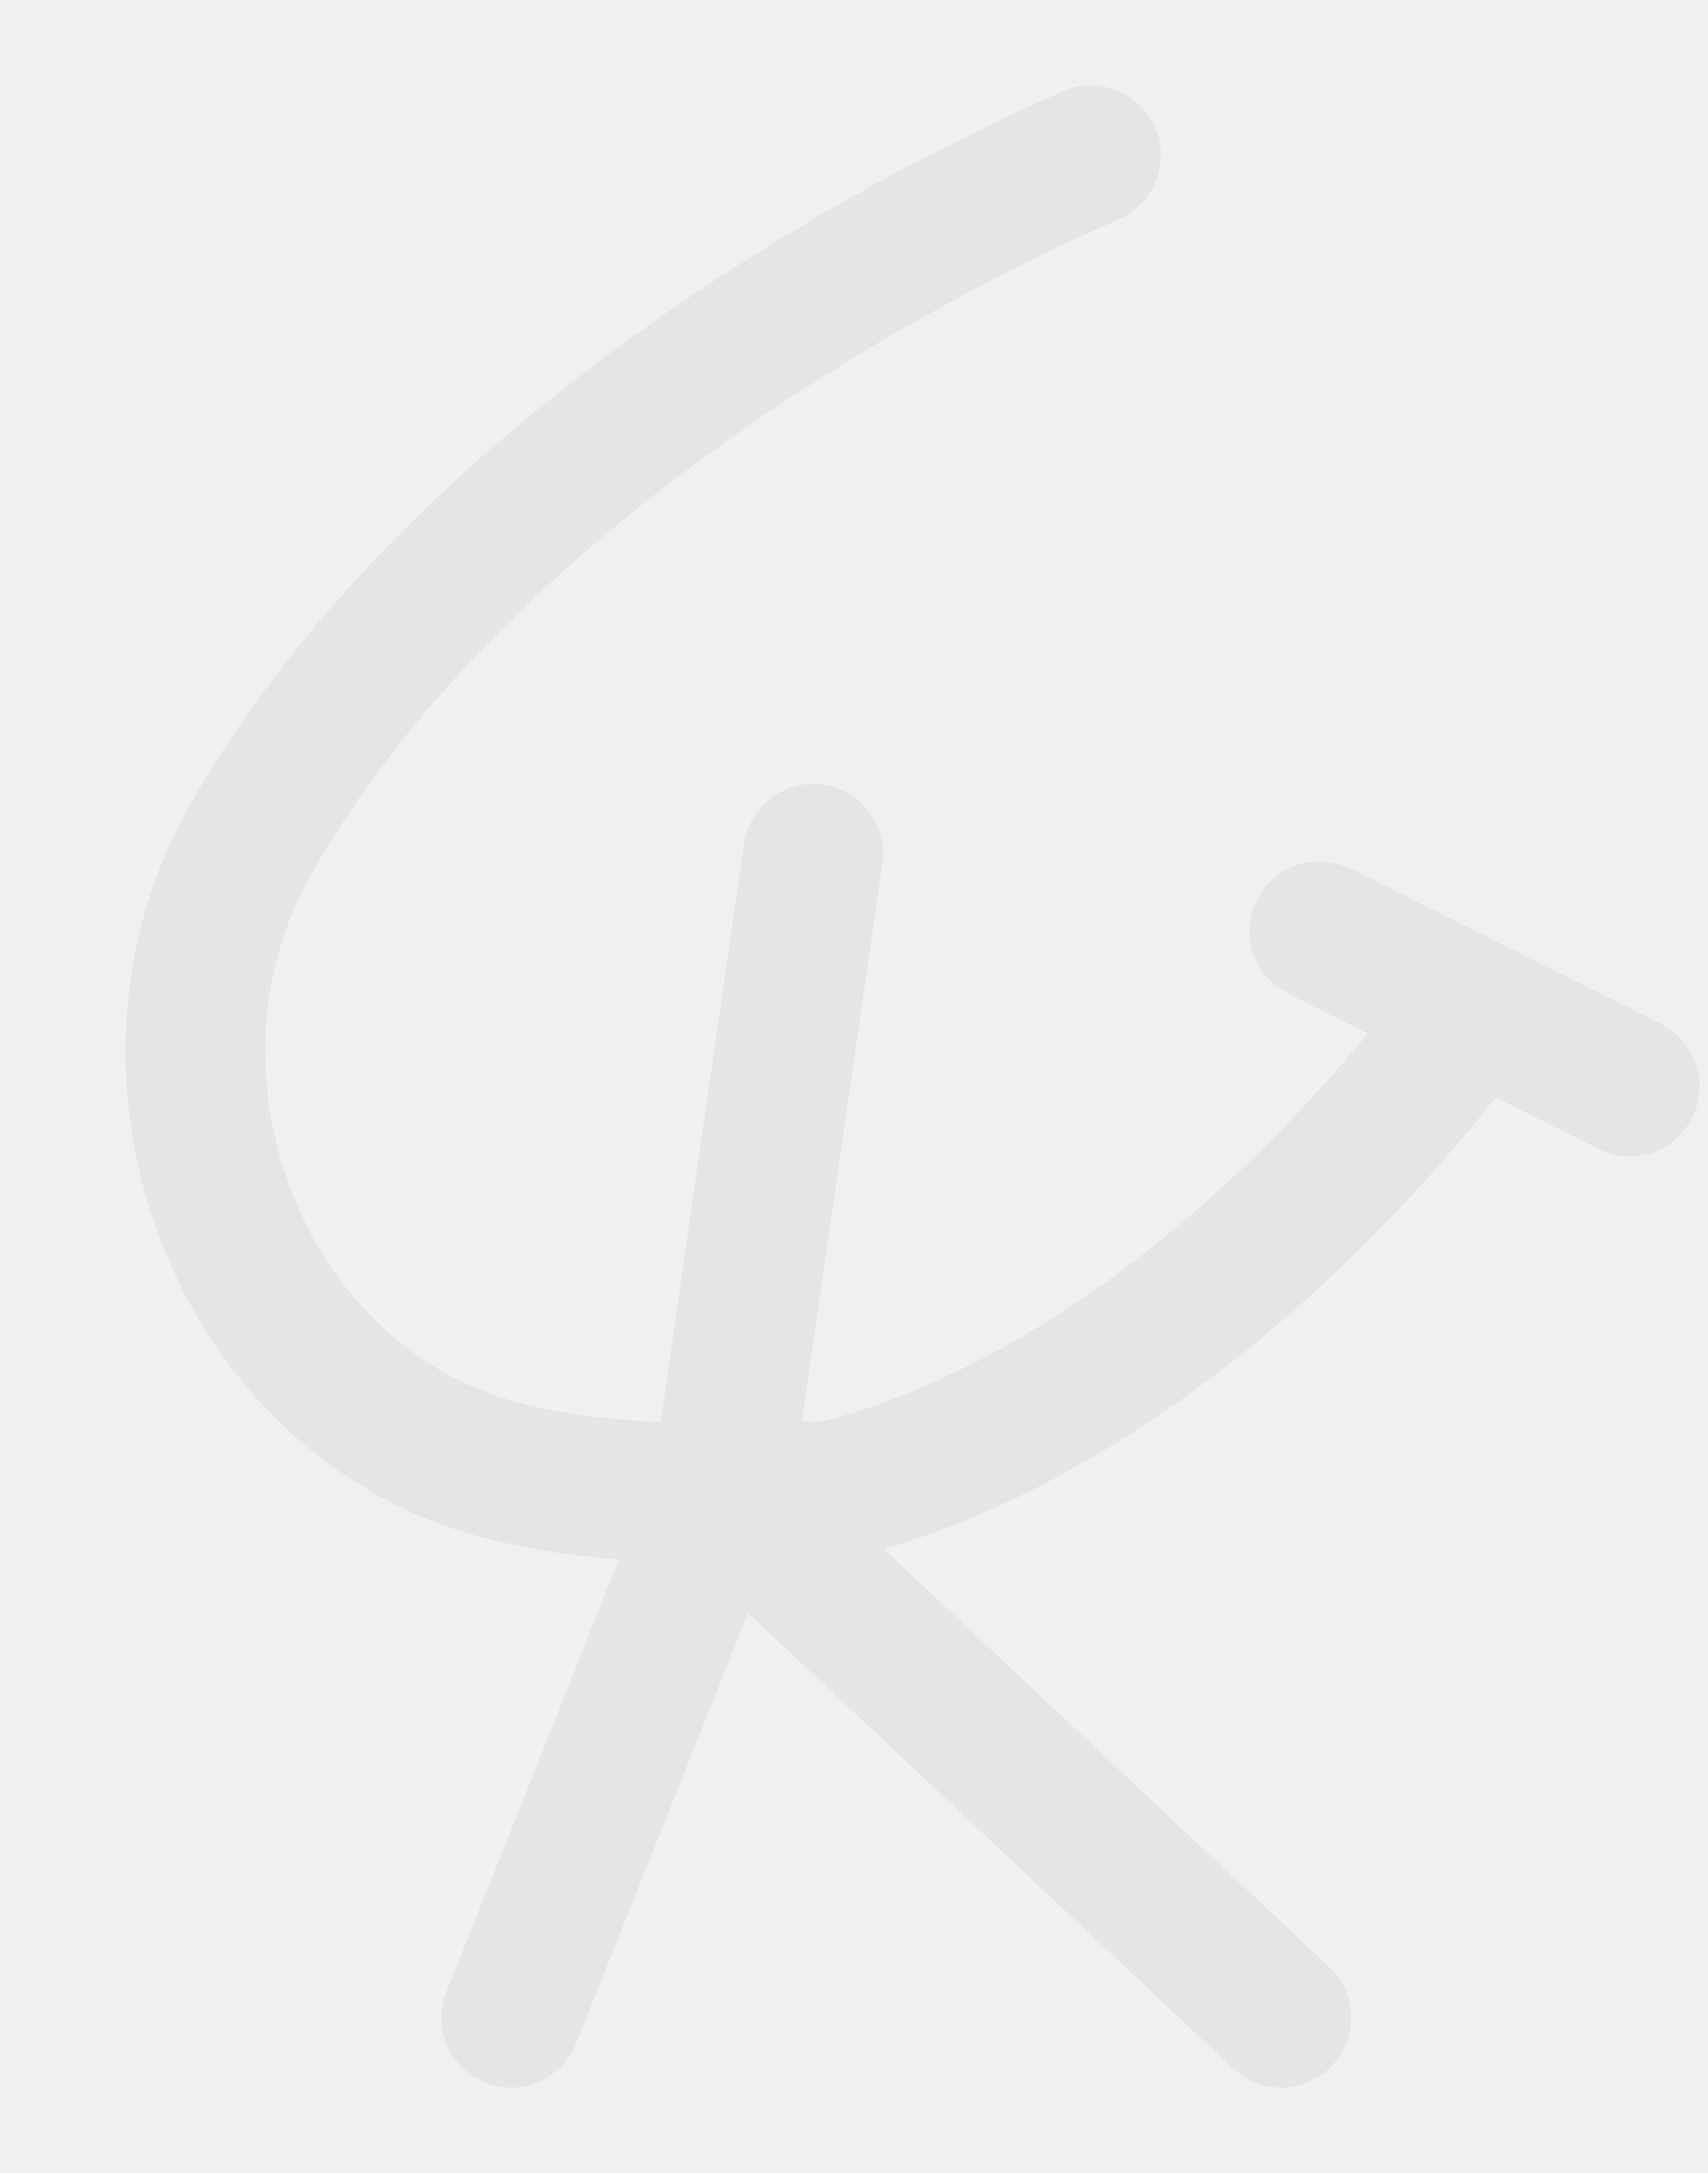
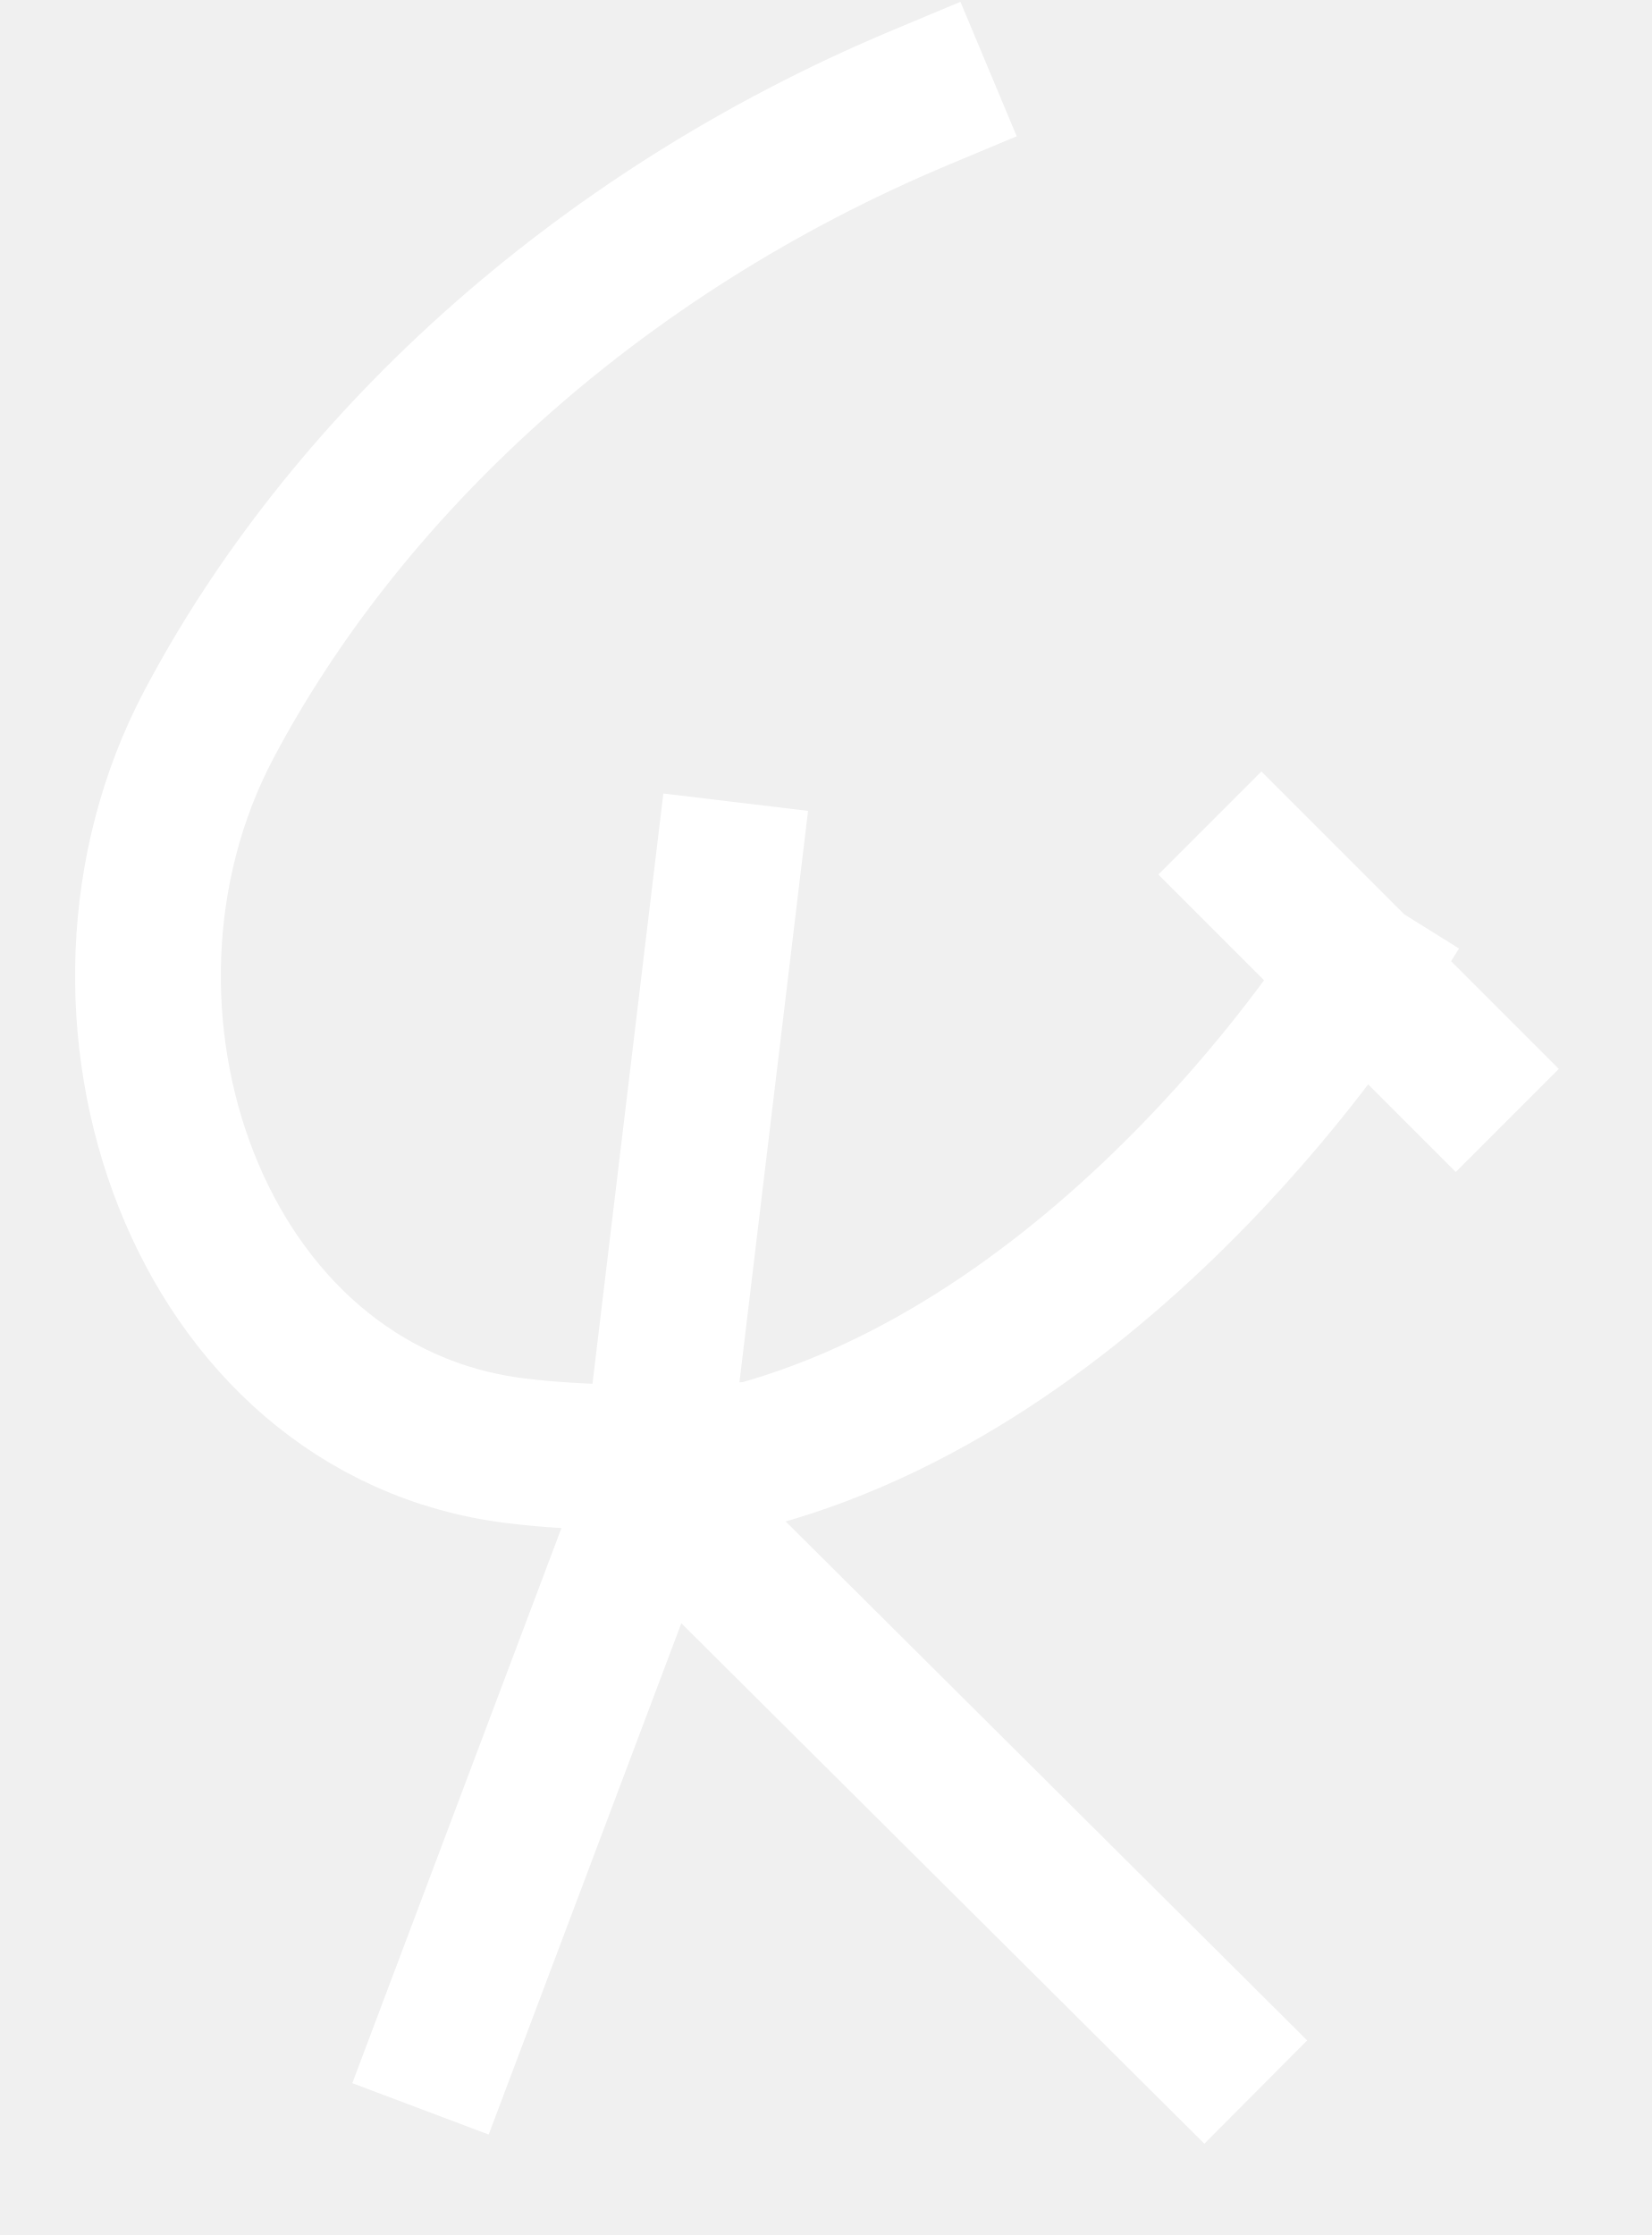
- <svg xmlns="http://www.w3.org/2000/svg" width="11" height="14" viewBox="0 0 11 14" fill="none">
-   <path d="M4.646 9.613L8.255 13M4.646 9.613L3.293 13M4.646 9.613L5.239 5.5" stroke="#E5E5E5" stroke-width="0.9" stroke-linecap="round" />
-   <path d="M7.029 1C4.644 2.059 2.576 3.678 1.599 5.438C0.758 6.954 1.543 9.024 3.218 9.469C3.8 9.624 4.471 9.643 5.388 9.601C7.819 8.97 9.5 6.5 9.5 6.5M9.5 6.5L8.5 6M9.5 6.5L10.5 7" stroke="#E5E5E5" stroke-width="0.9" stroke-linecap="round" />
+ <svg xmlns="http://www.w3.org/2000/svg" width="17" height="23" viewBox="0 0 17 23" fill="none">
+   <path d="M6.719 15.355L12.392 21M6.719 15.355L4.592 21M6.719 15.355L7.482 9" stroke="#FFF" stroke-width="1.5" stroke-linecap="square" />
+   <path d="M9.482 1C6.082 2.423 3.526 4.85 2.148 7.459C0.602 10.389 2.023 14.526 5.31 14.93C6.002 15.015 6.793 15.015 7.762 14.969C11.518 13.947 13.982 10 13.982 10M13.982 10L12.982 9M13.982 10L14.982 11" stroke="#FFF" stroke-width="1.5" stroke-linecap="square" />
</svg>
